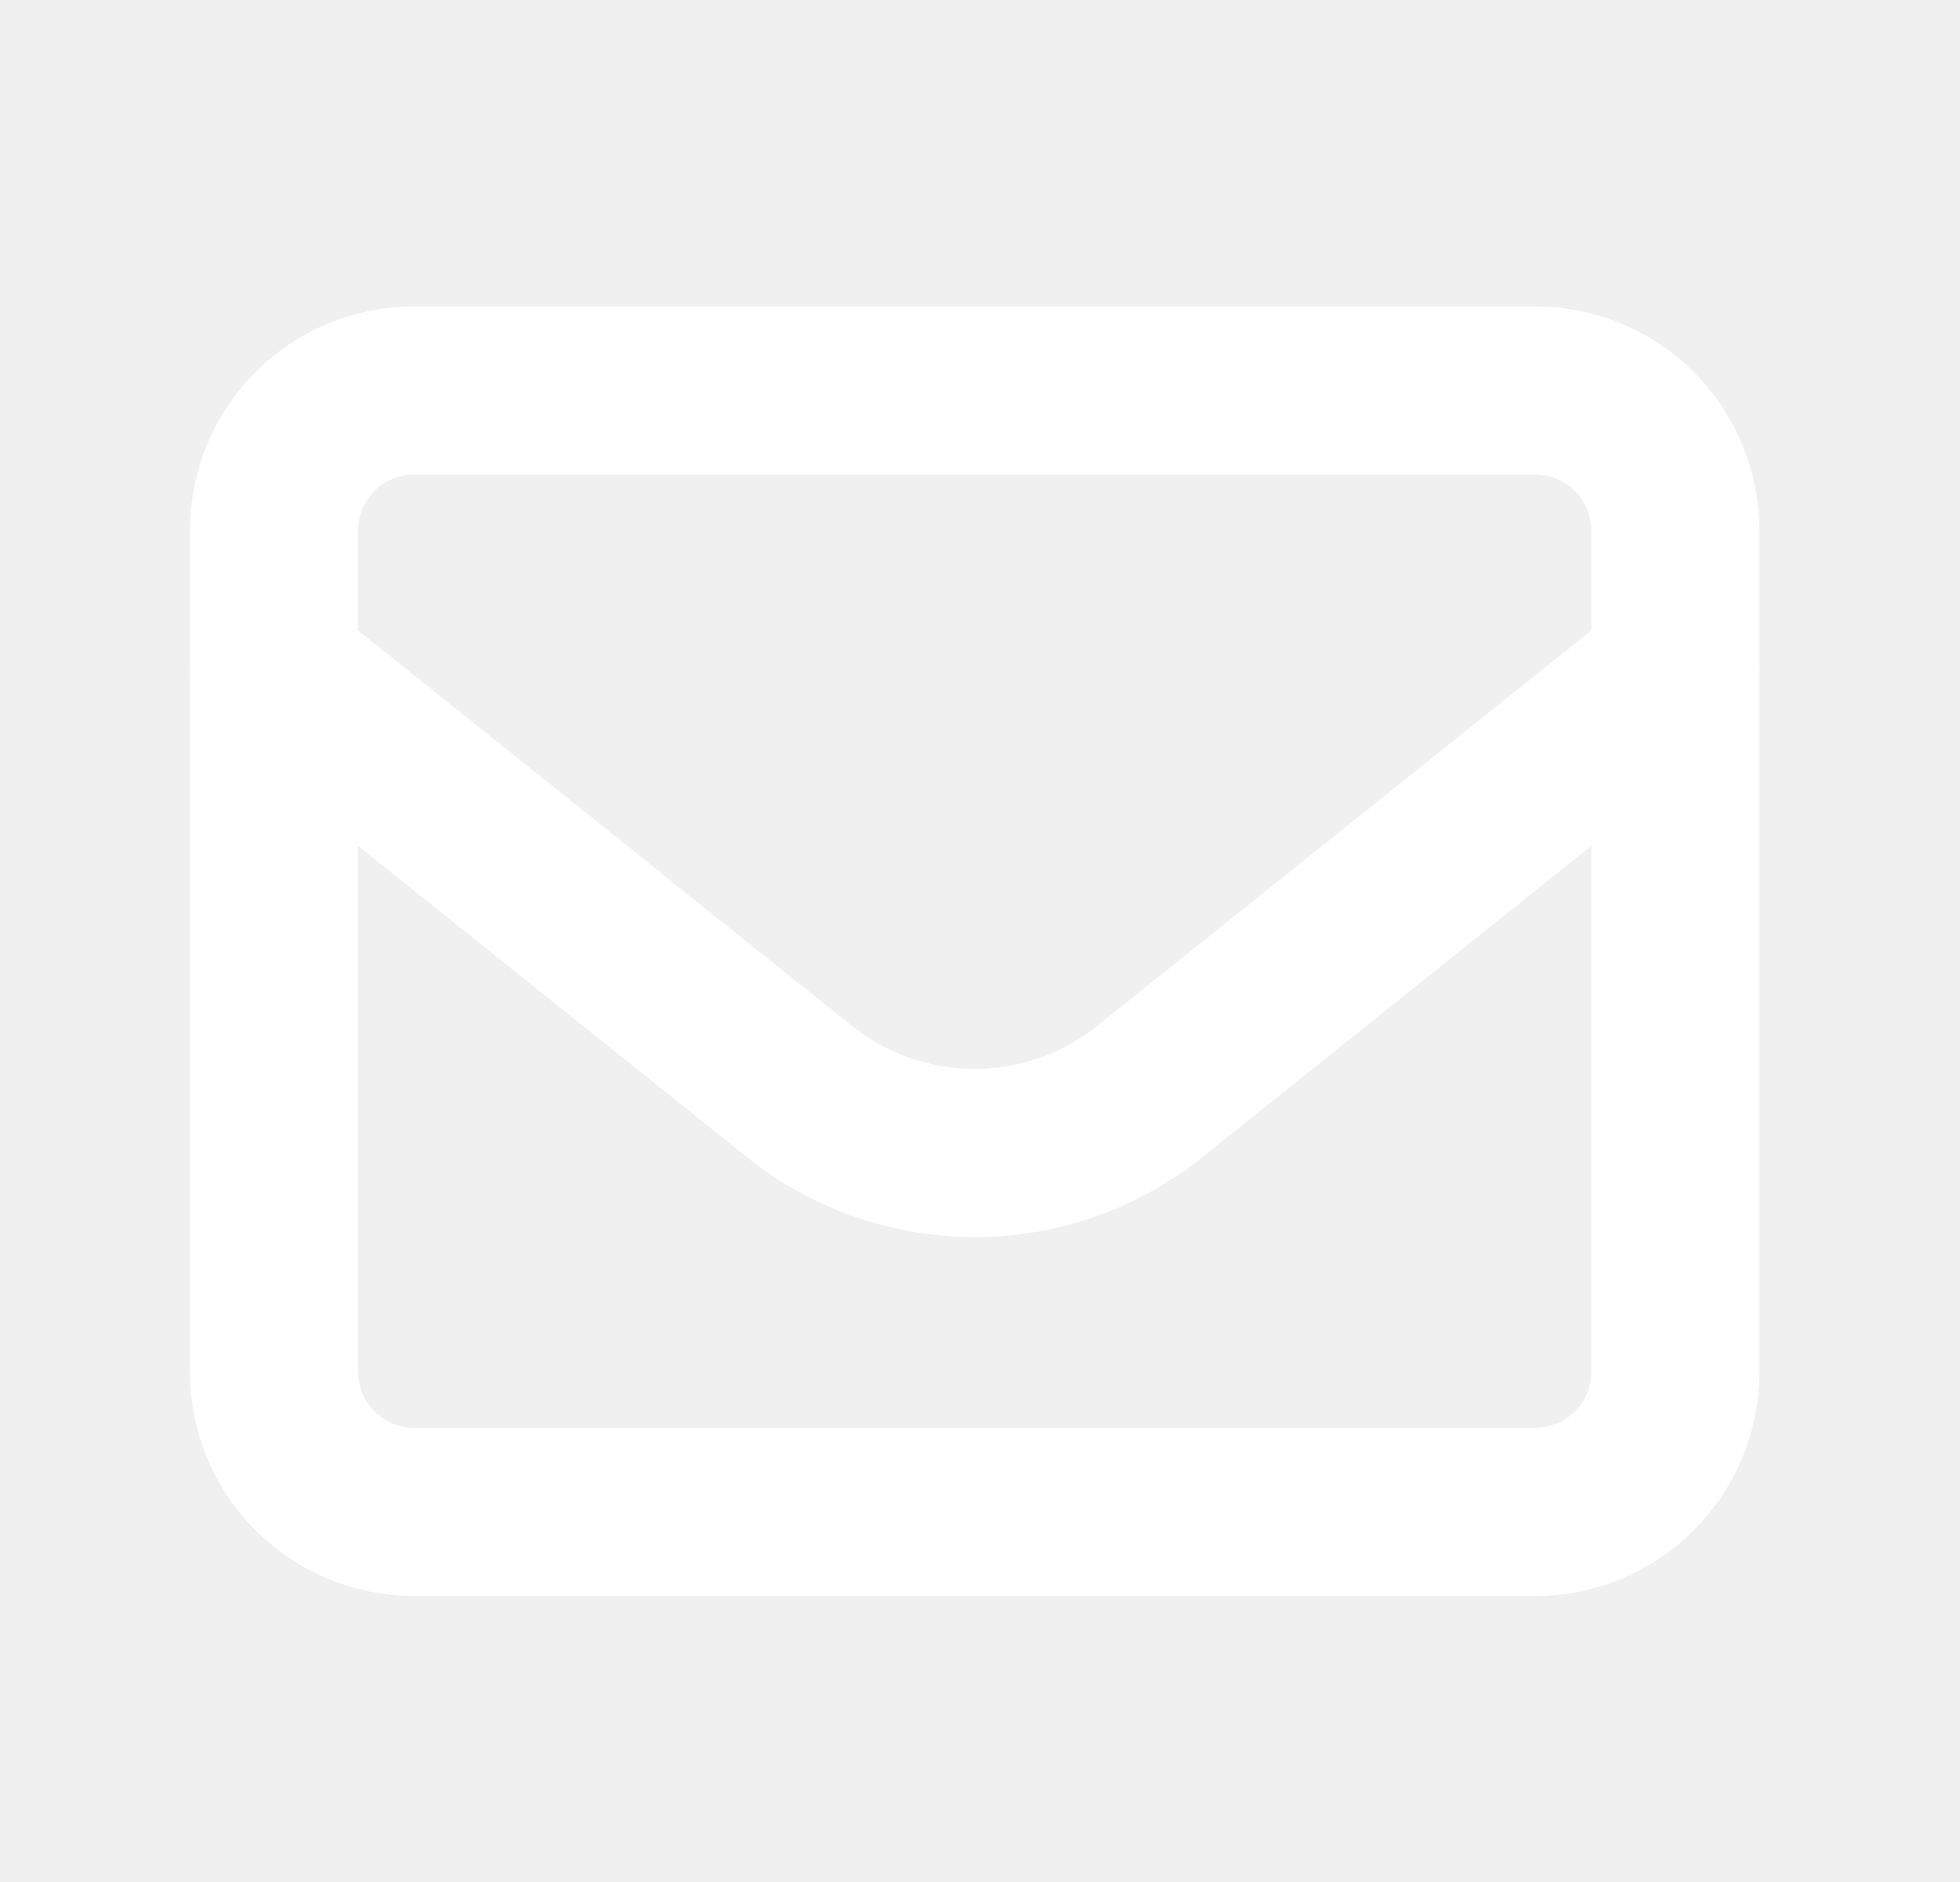
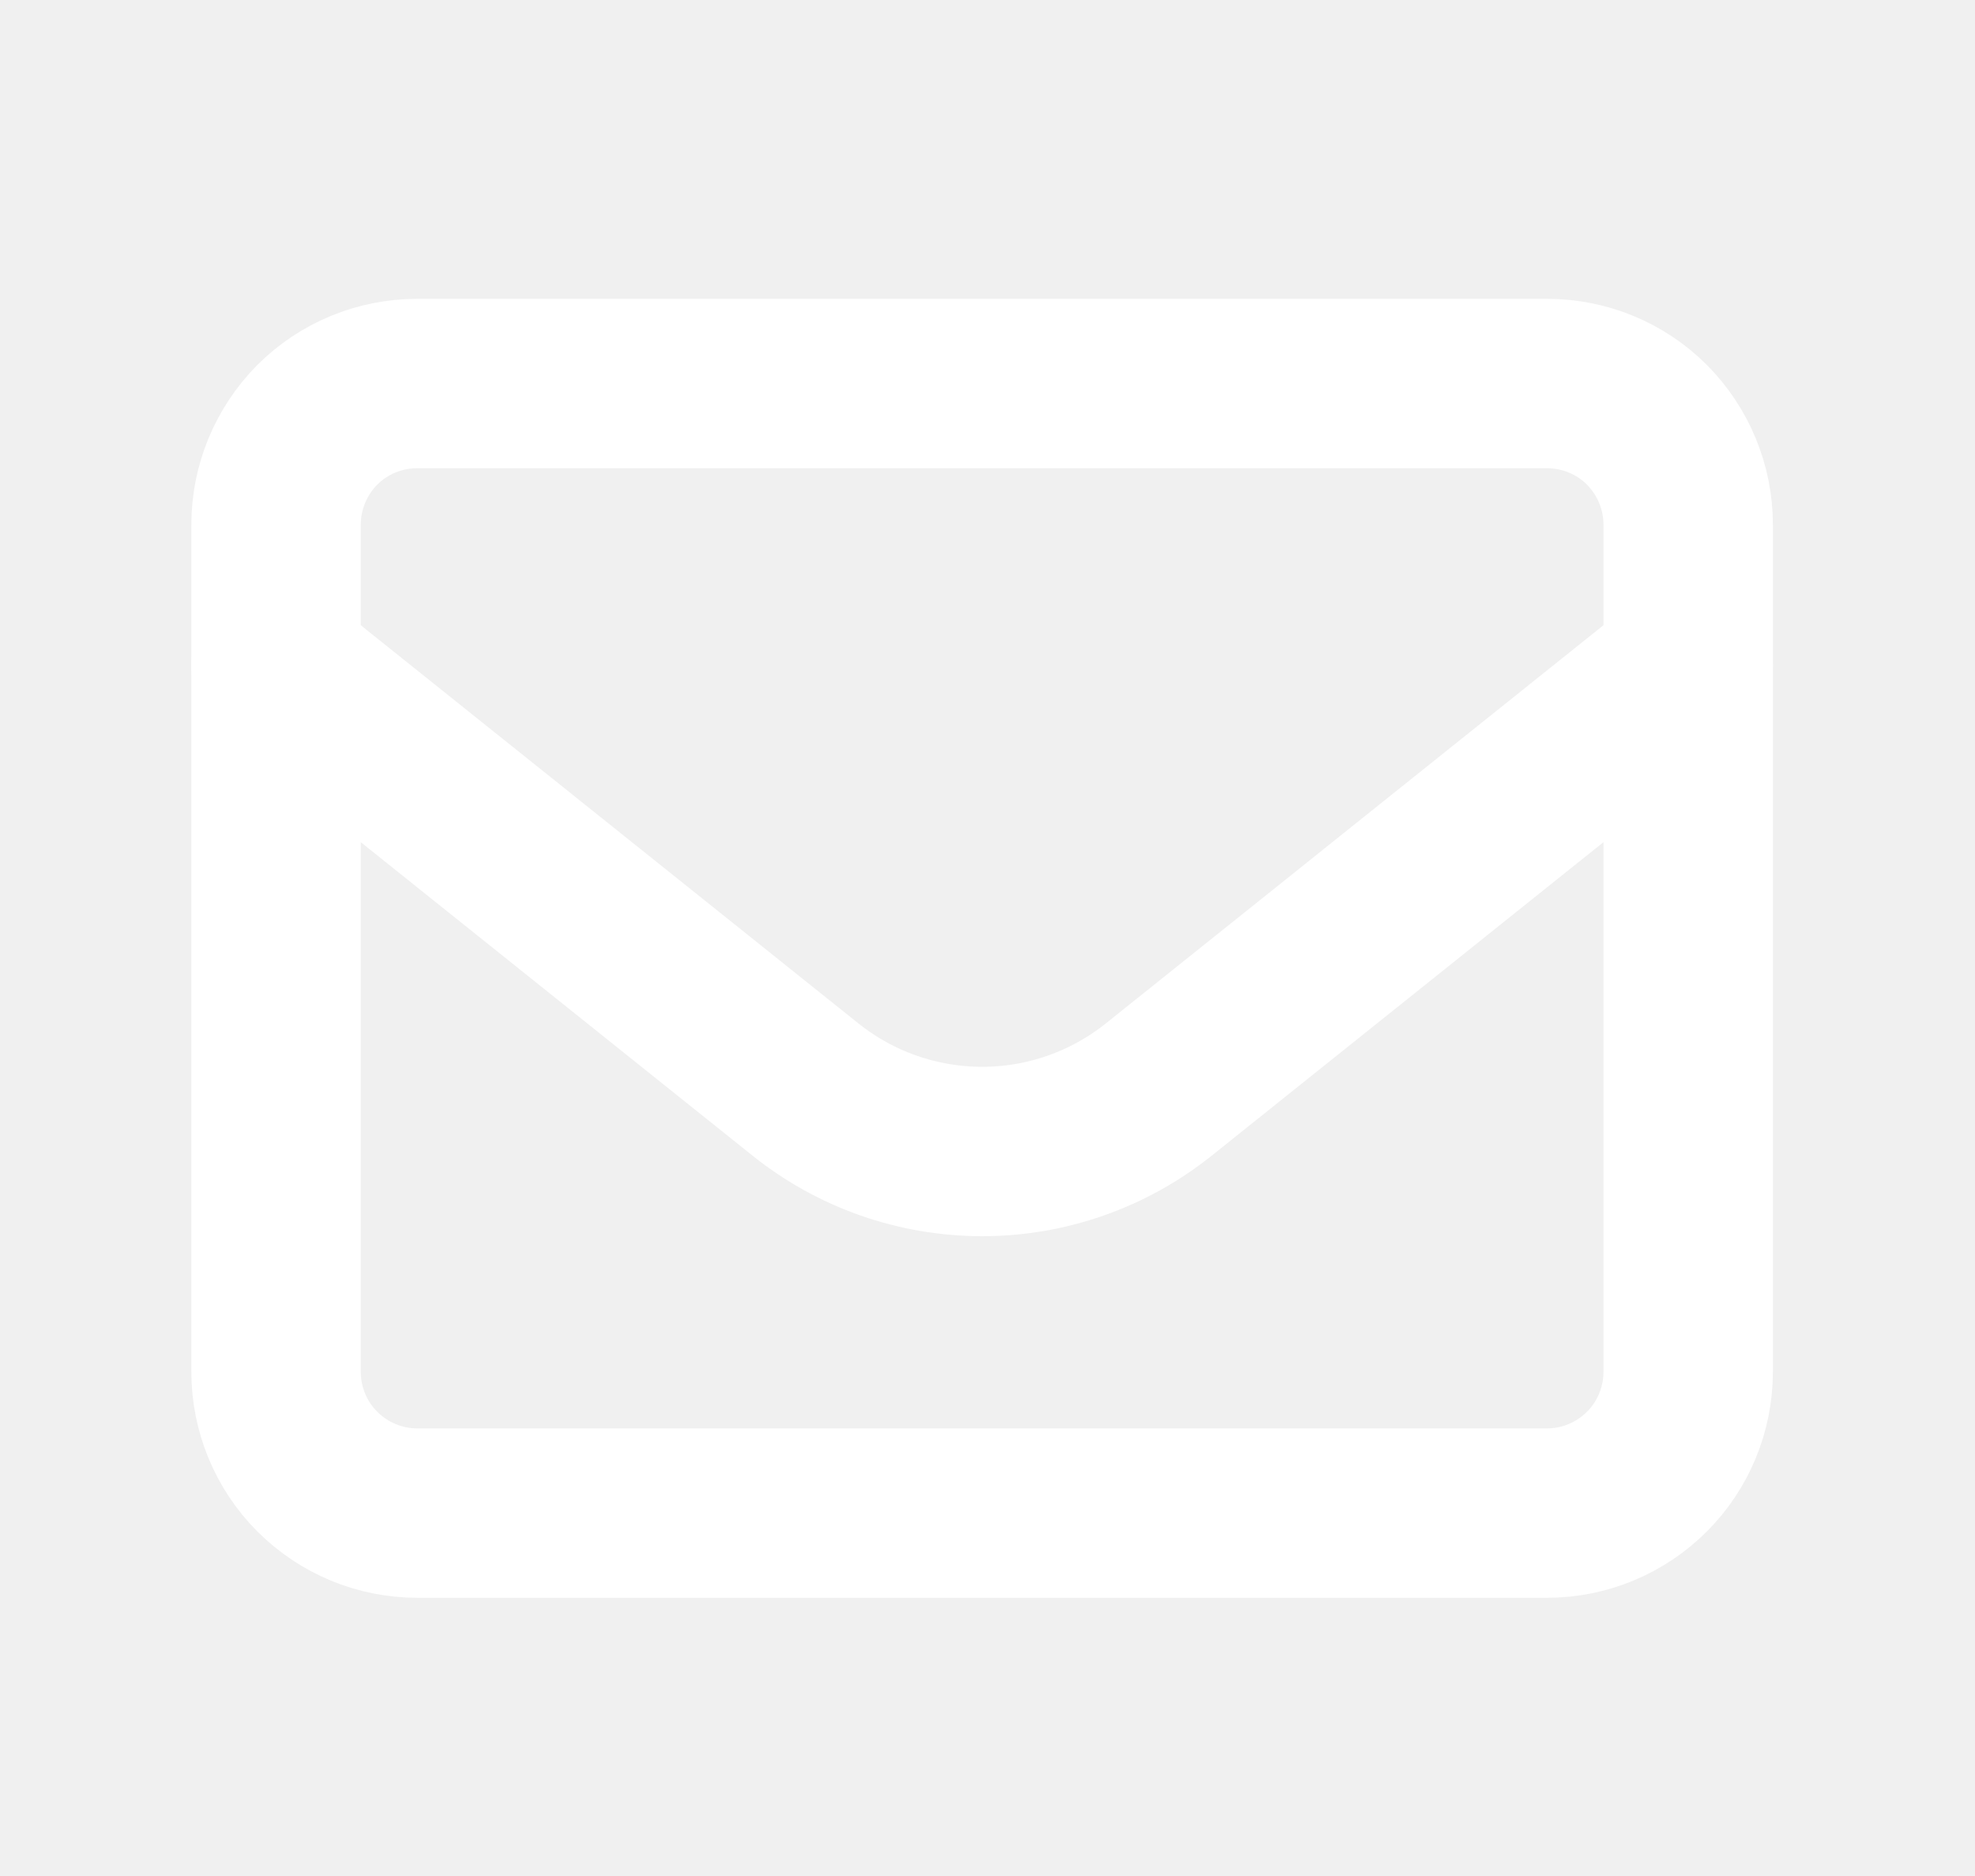
- <svg xmlns="http://www.w3.org/2000/svg" width="25" height="24" viewBox="0 0 9 6" fill="none">
+ <svg xmlns="http://www.w3.org/2000/svg" width="20" height="19" viewBox="0 0 9 6" fill="none">
  <path d="M1.258 1.116C1.258 0.946 1.326 0.782 1.446 0.661C1.567 0.54 1.731 0.473 1.901 0.473H7.05C7.22 0.473 7.384 0.54 7.505 0.661C7.625 0.782 7.693 0.946 7.693 1.116V4.977C7.693 5.148 7.625 5.312 7.505 5.432C7.384 5.553 7.22 5.621 7.05 5.621H1.901C1.731 5.621 1.567 5.553 1.446 5.432C1.326 5.312 1.258 5.148 1.258 4.977V1.116Z" stroke="white" stroke-width="0.772" stroke-linecap="round" stroke-linejoin="round" />
  <path d="M1.258 1.76L3.671 3.691C3.9 3.874 4.183 3.973 4.476 3.973C4.768 3.973 5.051 3.874 5.28 3.691L7.693 1.76" stroke="white" stroke-width="0.772" stroke-linecap="round" stroke-linejoin="round" />
</svg>
